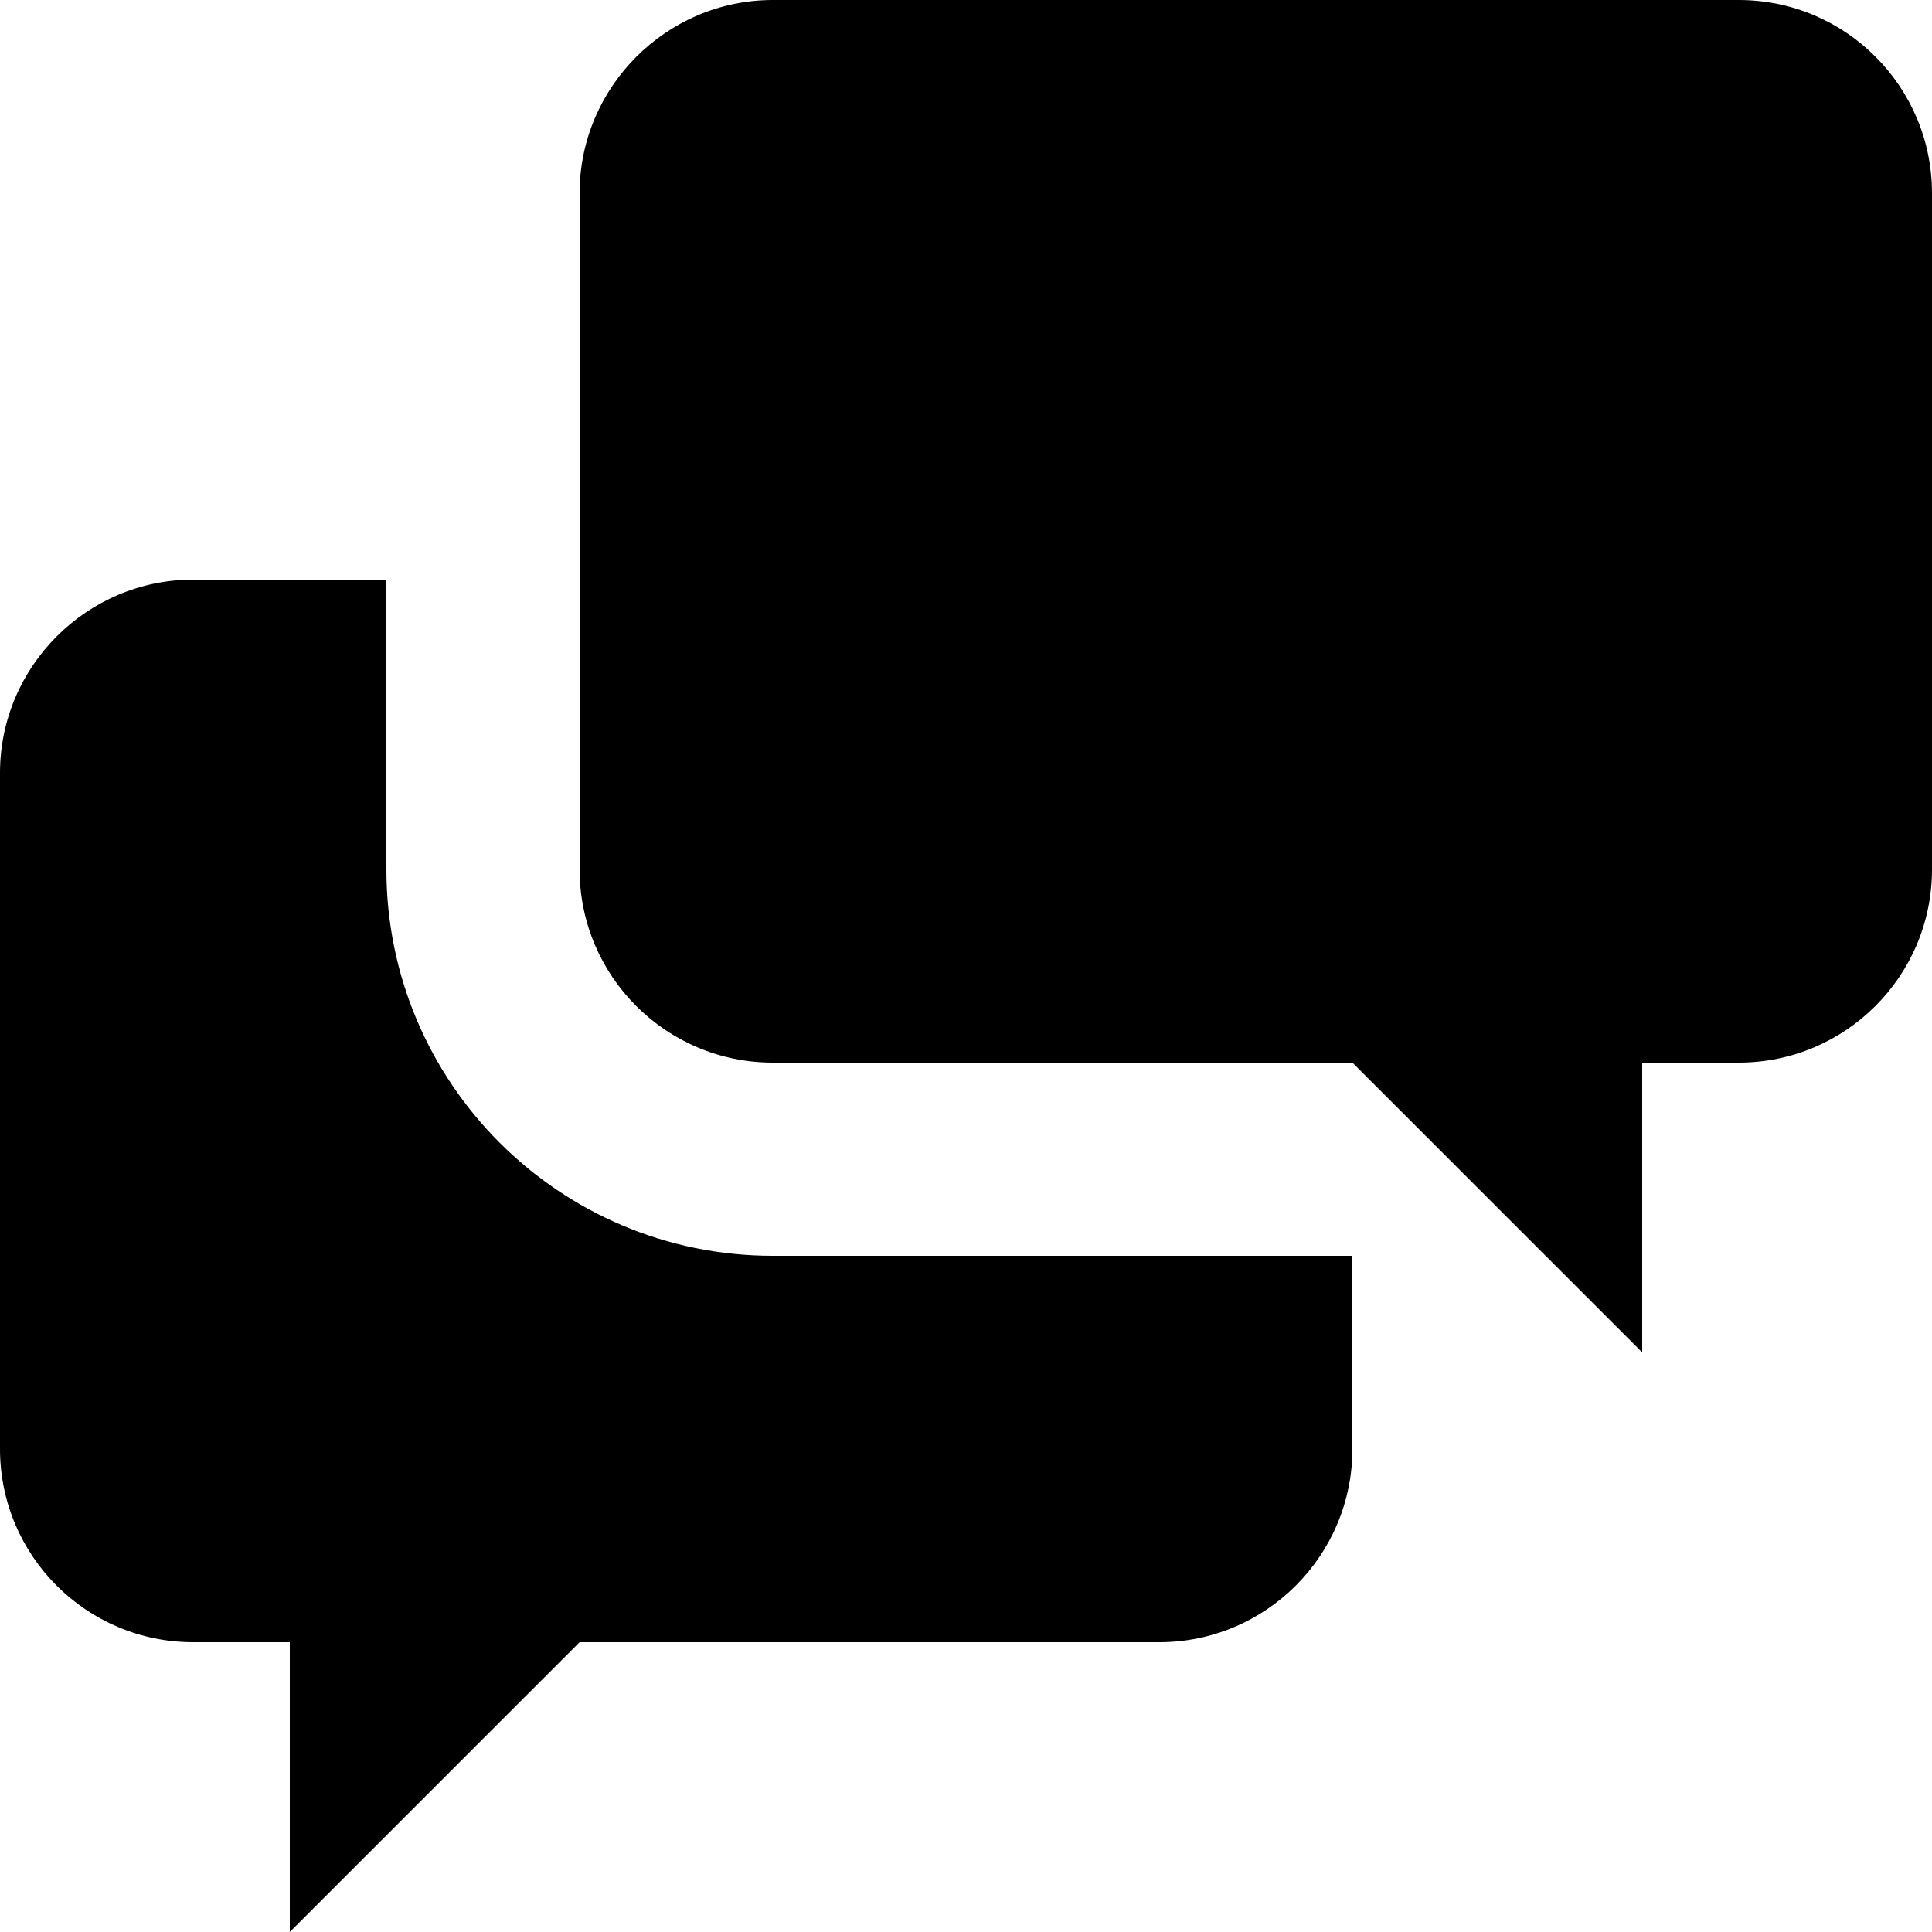
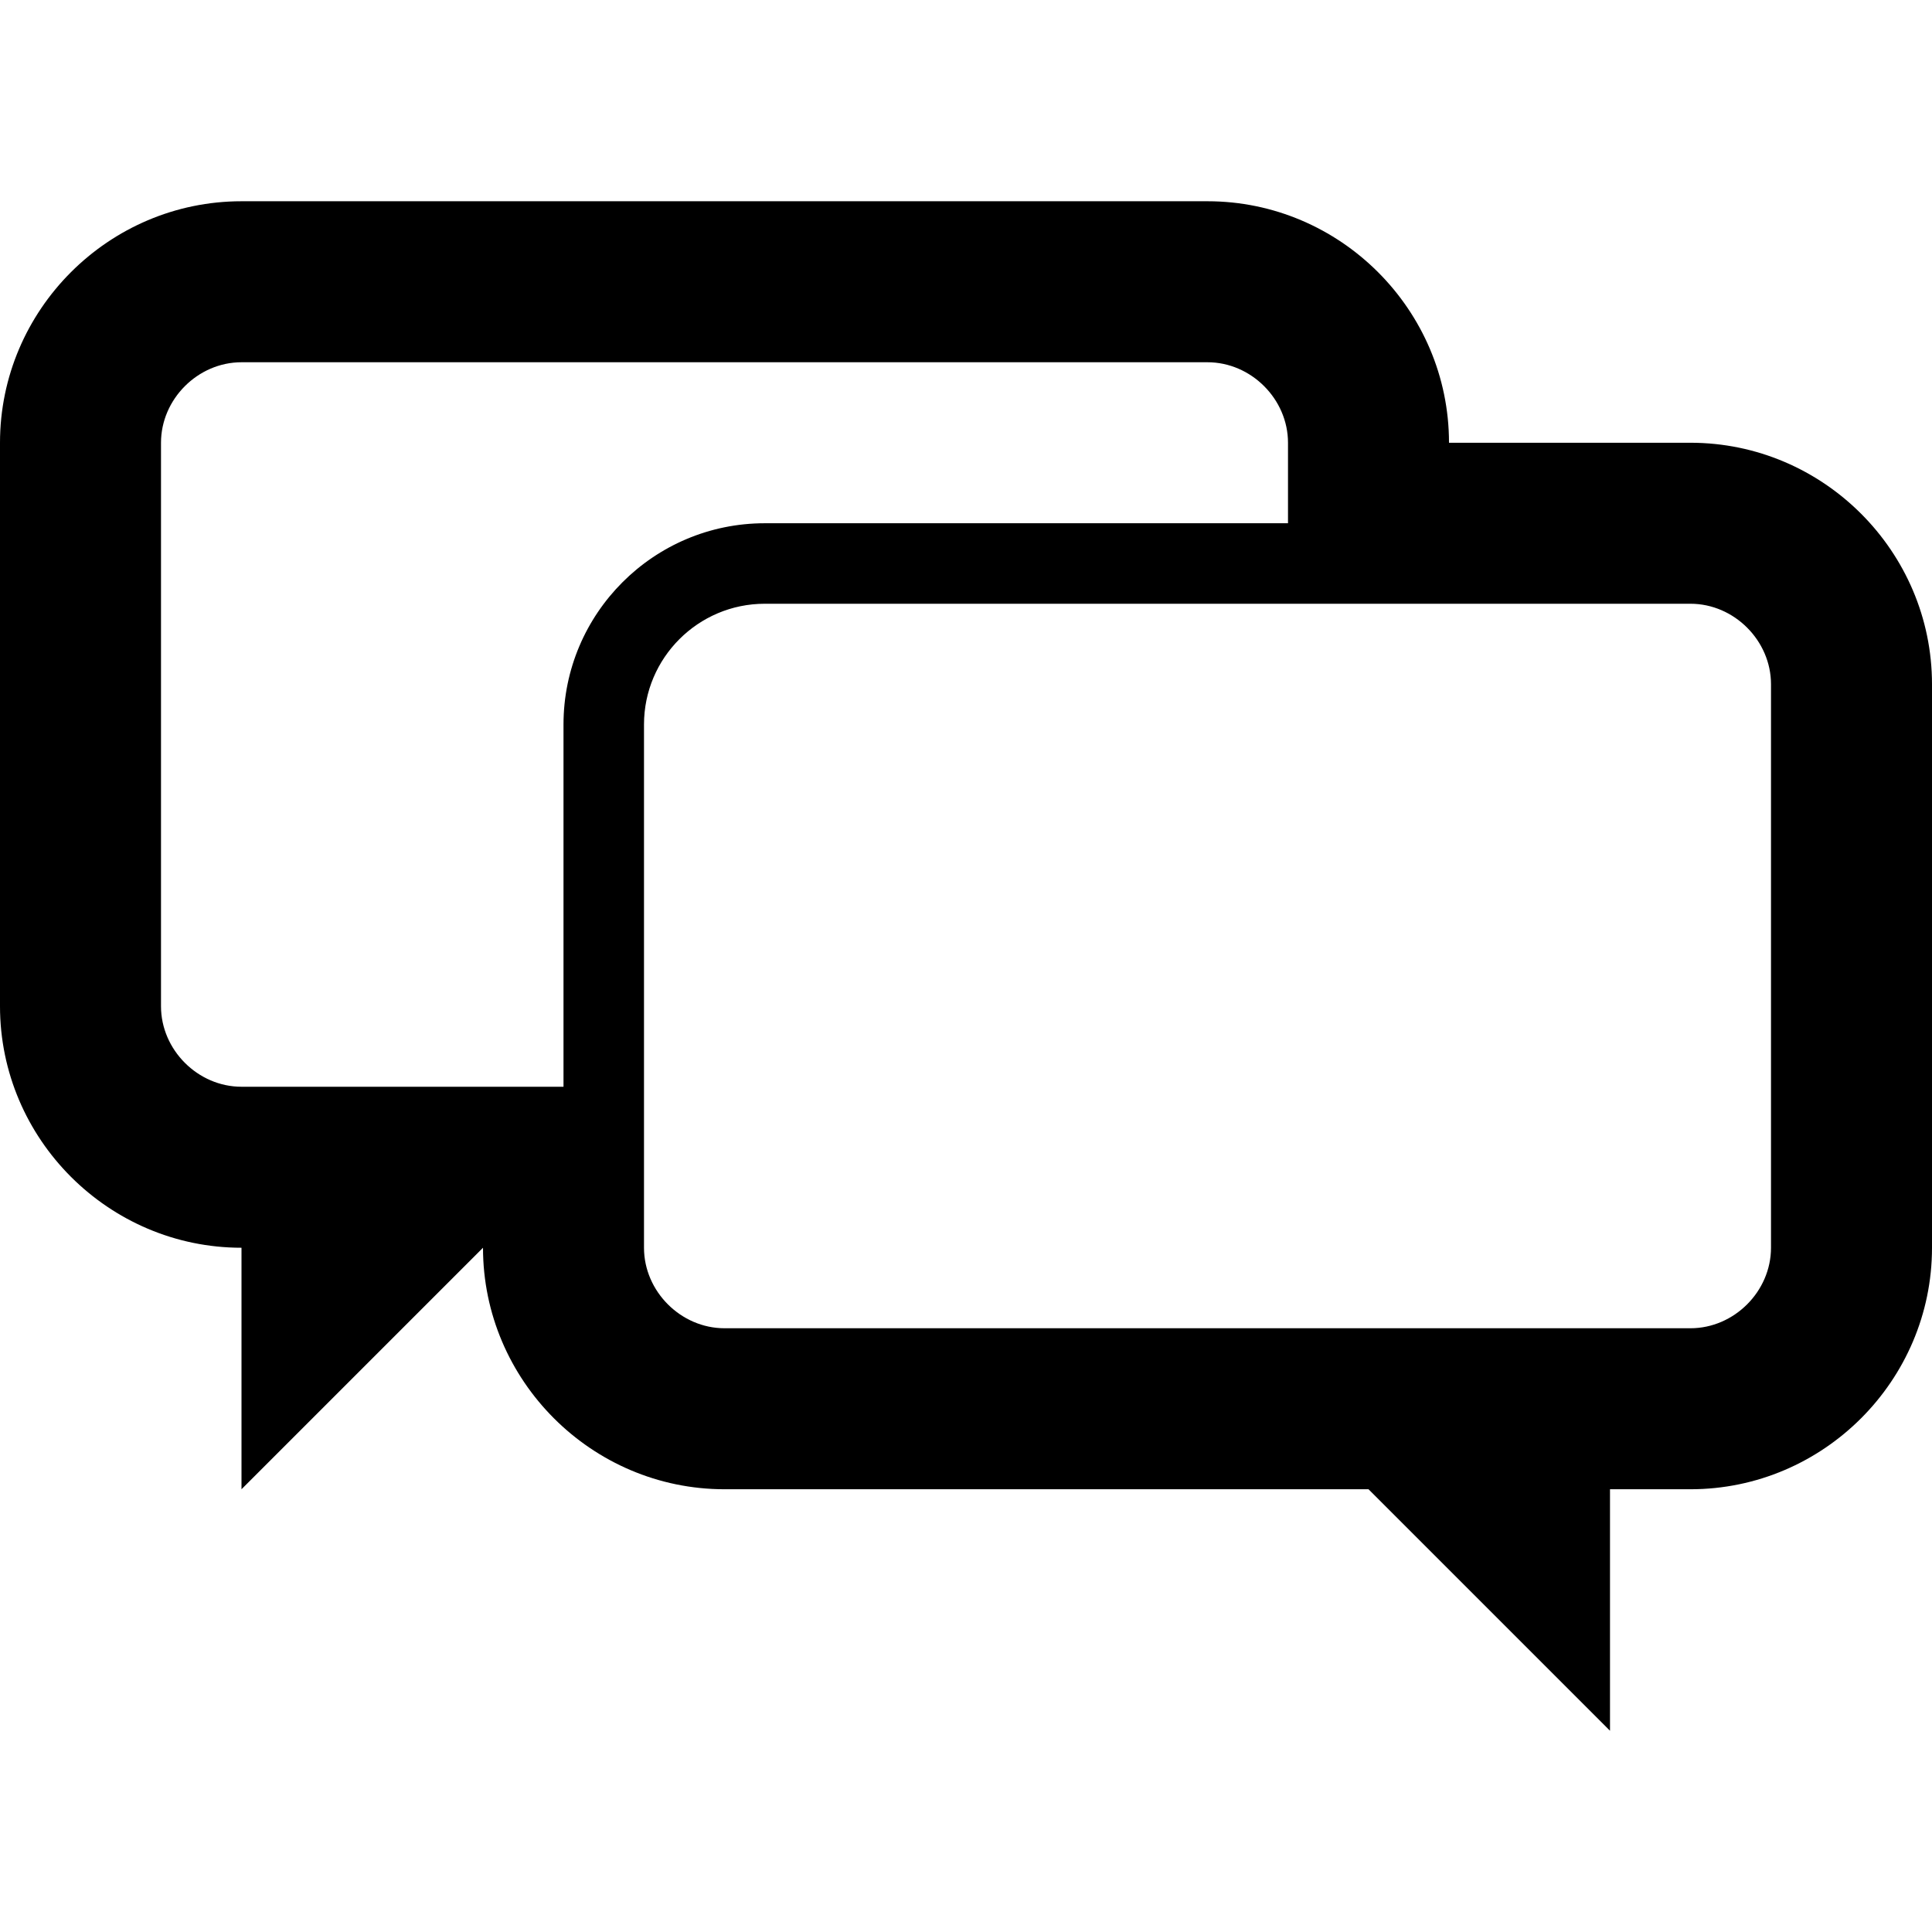
- <svg xmlns="http://www.w3.org/2000/svg" version="1.1" width="24" height="24" viewBox="0 0 24 24">
-   <path d="M20.4 13.2v3.6l-3.6-3.6h-7.2c-1.325 0-2.4-1.075-2.4-2.4v0-8.4c0-1.32 1.080-2.4 2.4-2.4h12c1.325 0 2.4 1.075 2.4 2.4v0 8.4c0 1.325-1.075 2.4-2.4 2.4v0h-1.2zM16.8 15.6v2.4c0 1.325-1.075 2.4-2.4 2.4v0h-7.2l-3.6 3.6v-3.6h-1.2c-1.325 0-2.4-1.075-2.4-2.4v0-8.4c0-1.32 1.080-2.4 2.4-2.4h2.4v3.6c0 2.651 2.149 4.8 4.8 4.8v0h7.2z" />
+ <svg xmlns="http://www.w3.org/2000/svg" version="1.1" width="768" height="768" viewBox="0 0 768 768">
+   <g id="icomoon-ignore">
+ </g>
+   <path d="M672 176h-96c0-52.8-43.2-96-96-96h-384c-52.8 0-96 43.2-96 96v224c0 52.8 43.2 96 96 96v96l96-96c0 52.8 43.2 96 96 96h256l96 96v-96h32c52.8 0 96-43.2 96-96v-224c0-52.8-43.2-96-96-96zM96 432c-17.344 0-32-14.656-32-32v-224c0-17.344 14.656-32 32-32h384c17.344 0 32 14.656 32 32v32h-208c-44.128 0-80 35.872-80 80v144h-128zM704 496c0 17.344-14.656 32-32 32h-384c-17.344 0-32-14.656-32-32v-208c0-26.464 21.536-48 48-48h368c17.344 0 32 14.656 32 32v224z" />
</svg>
